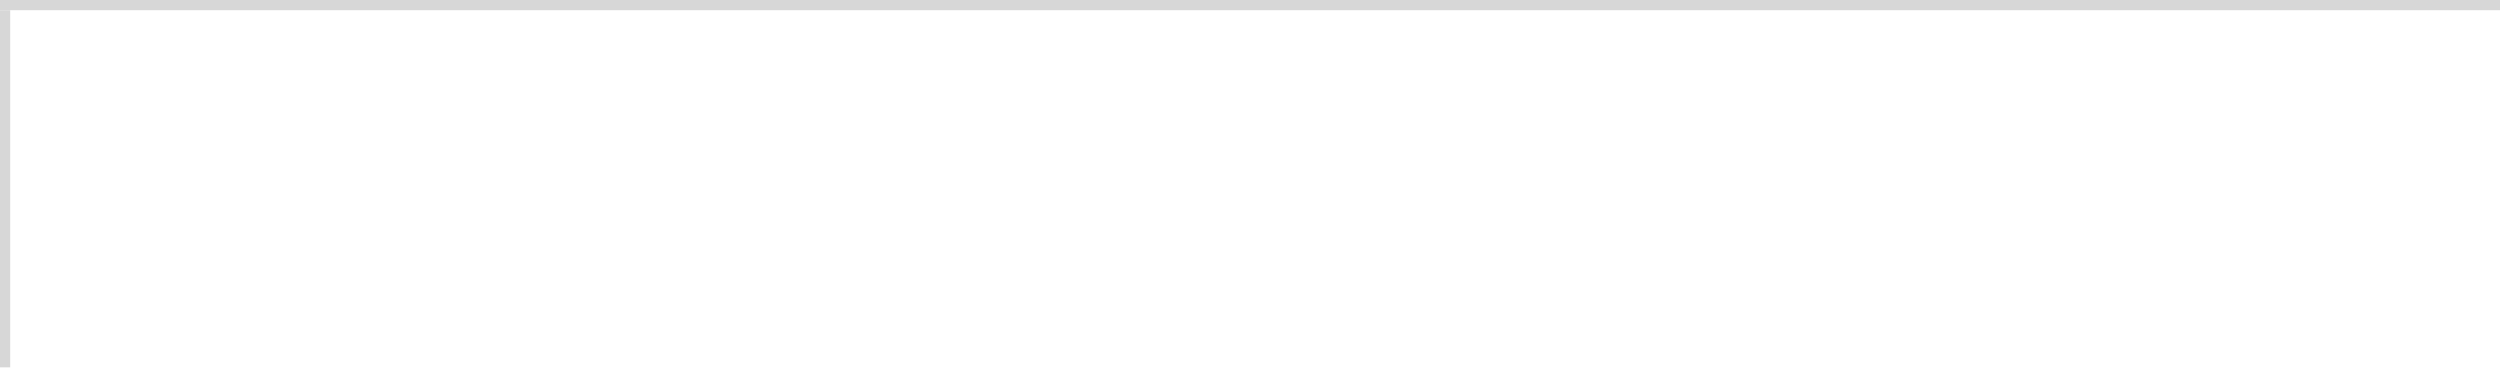
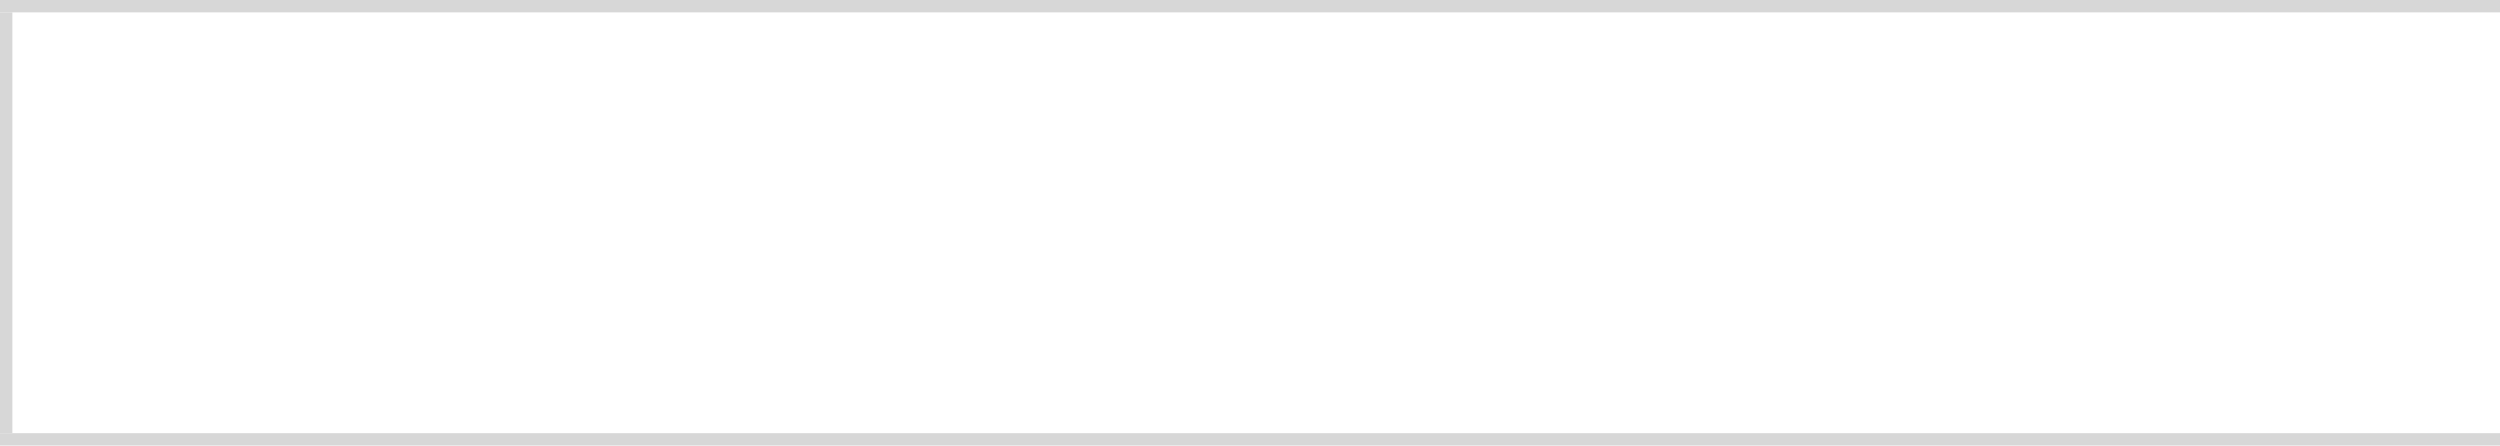
- <svg xmlns="http://www.w3.org/2000/svg" version="1.1" width="245px" height="36px" viewBox="829 72 245 36">
-   <path d="M 1 1  L 245 1  L 245 36  L 1 36  L 1 1  Z " fill-rule="nonzero" fill="rgba(255, 255, 255, 1)" stroke="none" transform="matrix(1 0 0 1 829 72 )" class="fill" />
-   <path d="M 0.5 1  L 0.5 36  " stroke-width="1" stroke-dasharray="0" stroke="rgba(215, 215, 215, 1)" fill="none" transform="matrix(1 0 0 1 829 72 )" class="stroke" />
-   <path d="M 0 0.5  L 245 0.5  " stroke-width="1" stroke-dasharray="0" stroke="rgba(215, 215, 215, 1)" fill="none" transform="matrix(1 0 0 1 829 72 )" class="stroke" />
+ <svg xmlns="http://www.w3.org/2000/svg" version="1.1" width="202px" height="36px" viewBox="1319 252 202 36">
+   <path d="M 1 1  L 202 1  L 202 35  L 1 35  L 1 1  Z " fill-rule="nonzero" fill="rgba(255, 255, 255, 1)" stroke="none" transform="matrix(1 0 0 1 1319 252 )" class="fill" />
+   <path d="M 0.5 1  L 0.5 35  " stroke-width="1" stroke-dasharray="0" stroke="rgba(215, 215, 215, 1)" fill="none" transform="matrix(1 0 0 1 1319 252 )" class="stroke" />
+   <path d="M 0 0.5  L 202 0.5  " stroke-width="1" stroke-dasharray="0" stroke="rgba(215, 215, 215, 1)" fill="none" transform="matrix(1 0 0 1 1319 252 )" class="stroke" />
+   <path d="M 0 35.5  L 202 35.5  " stroke-width="1" stroke-dasharray="0" stroke="rgba(215, 215, 215, 1)" fill="none" transform="matrix(1 0 0 1 1319 252 )" class="stroke" />
</svg>
